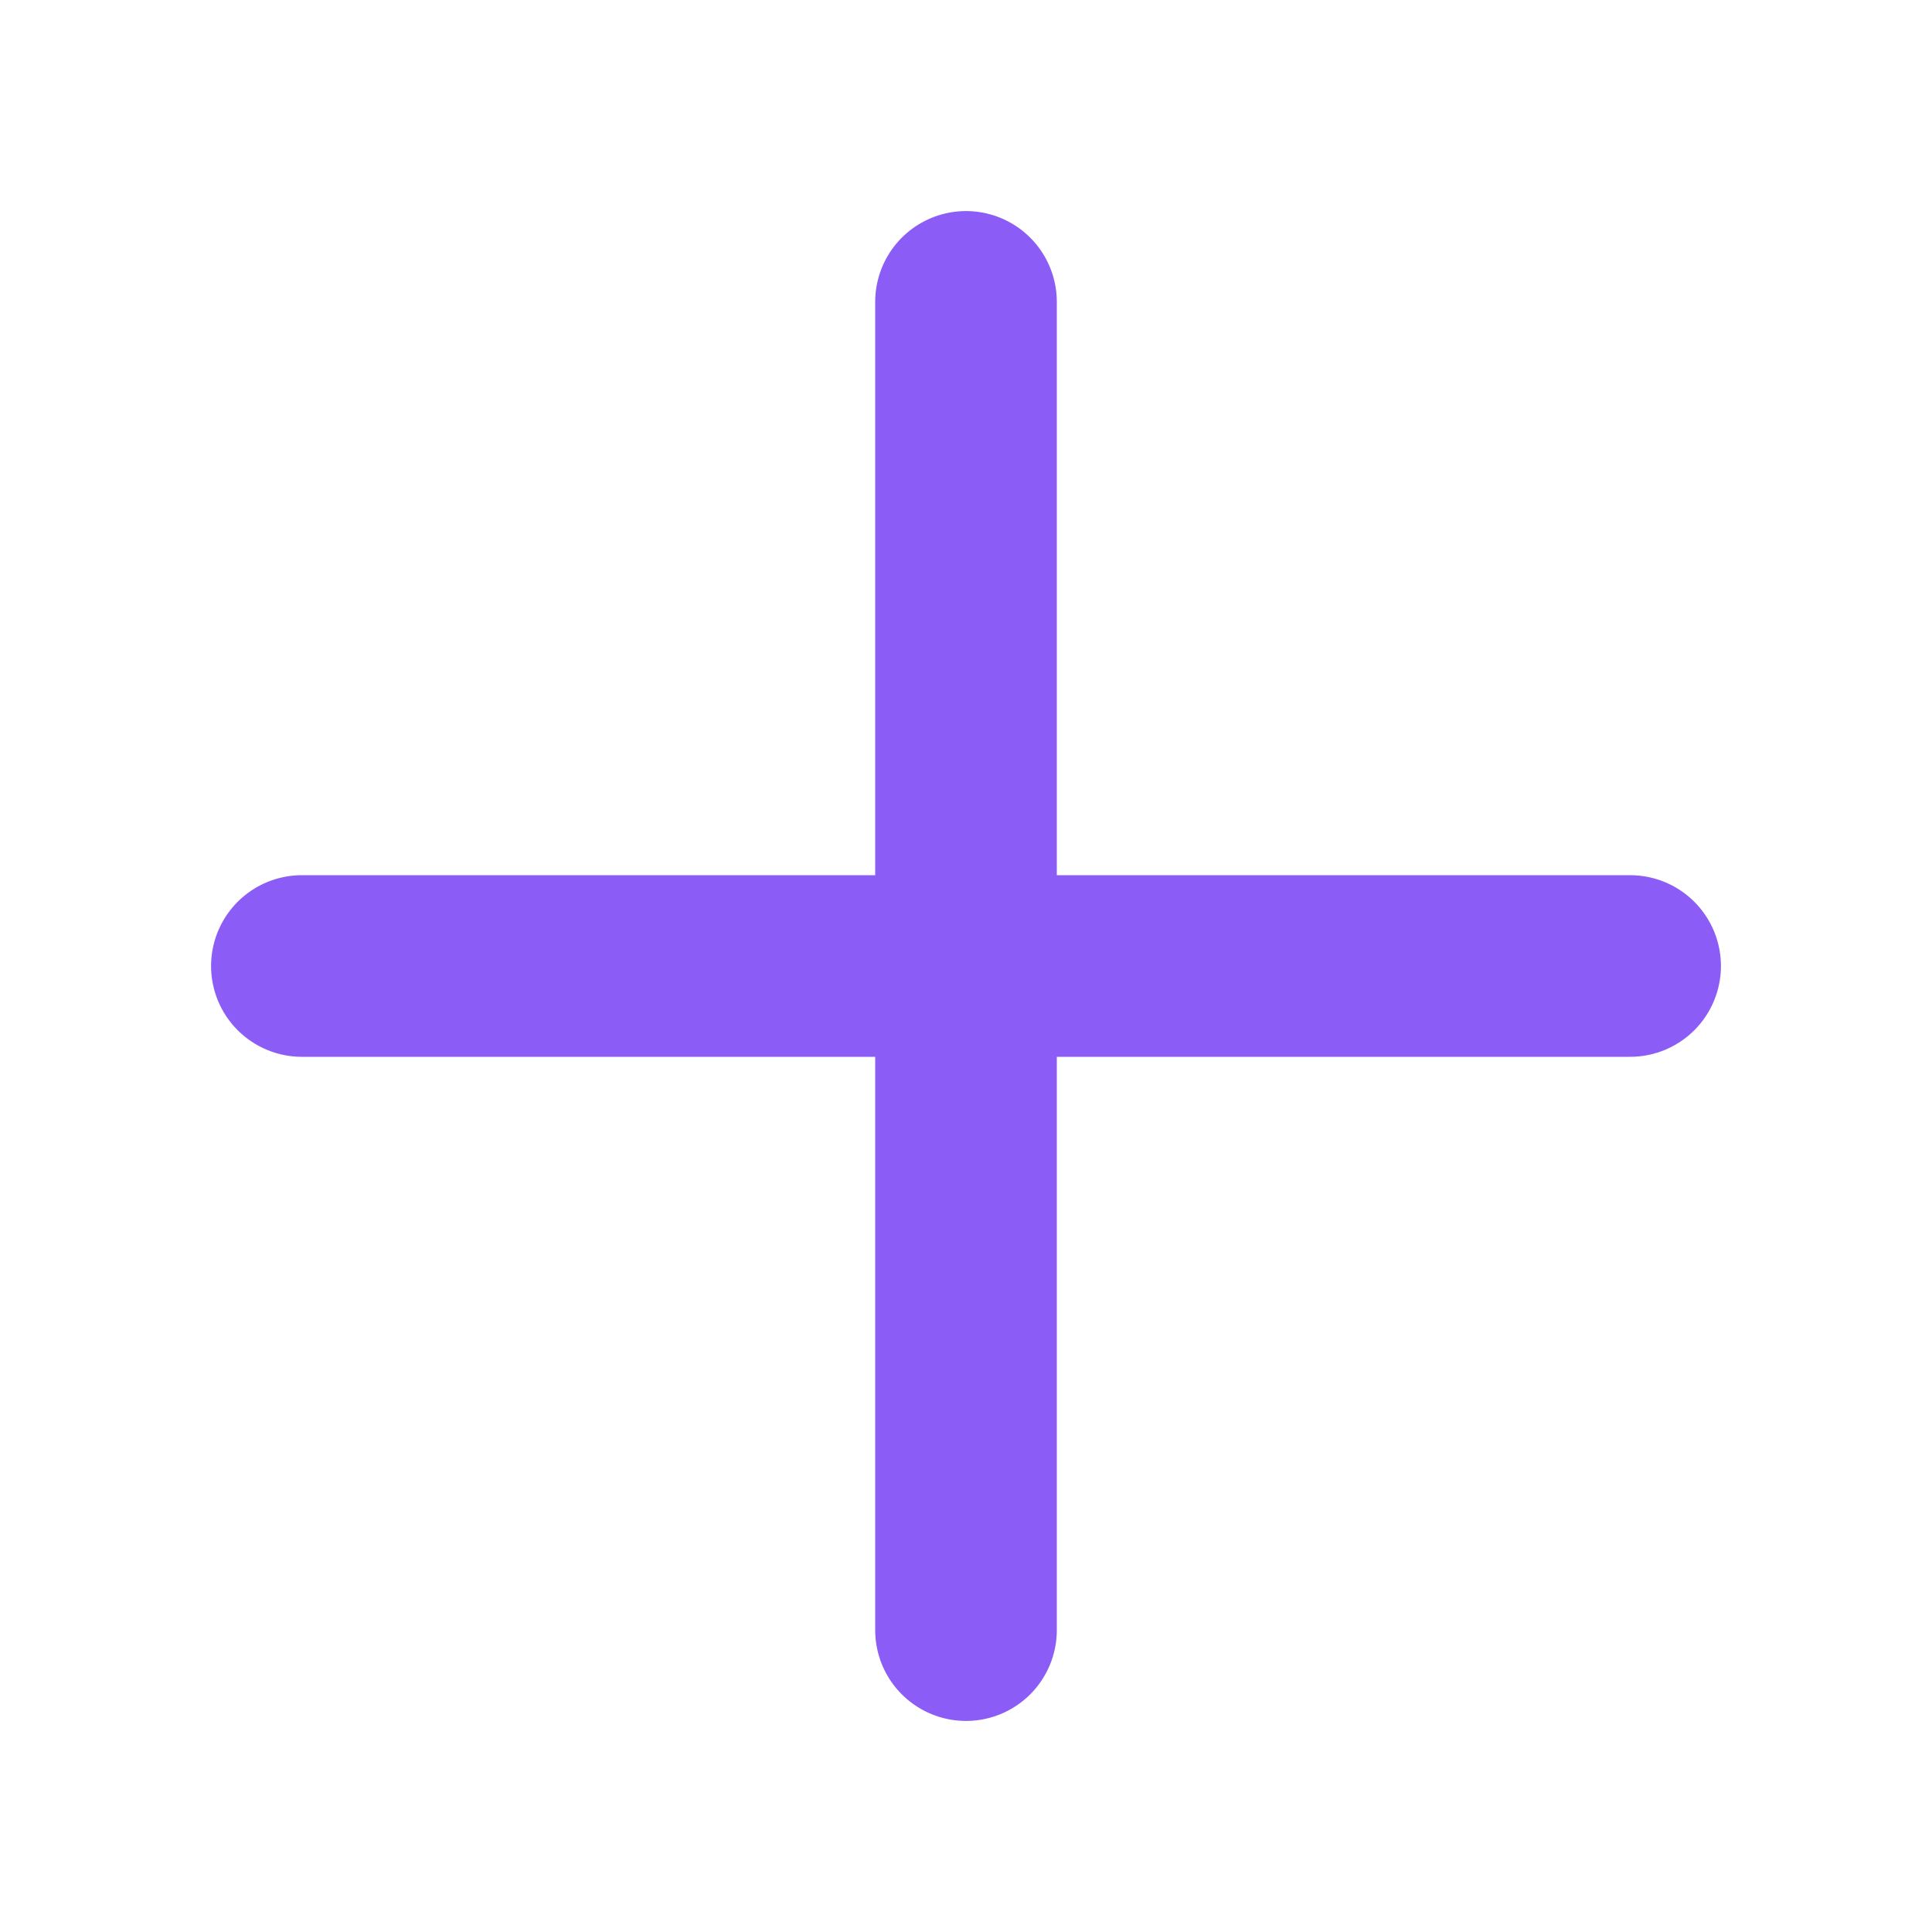
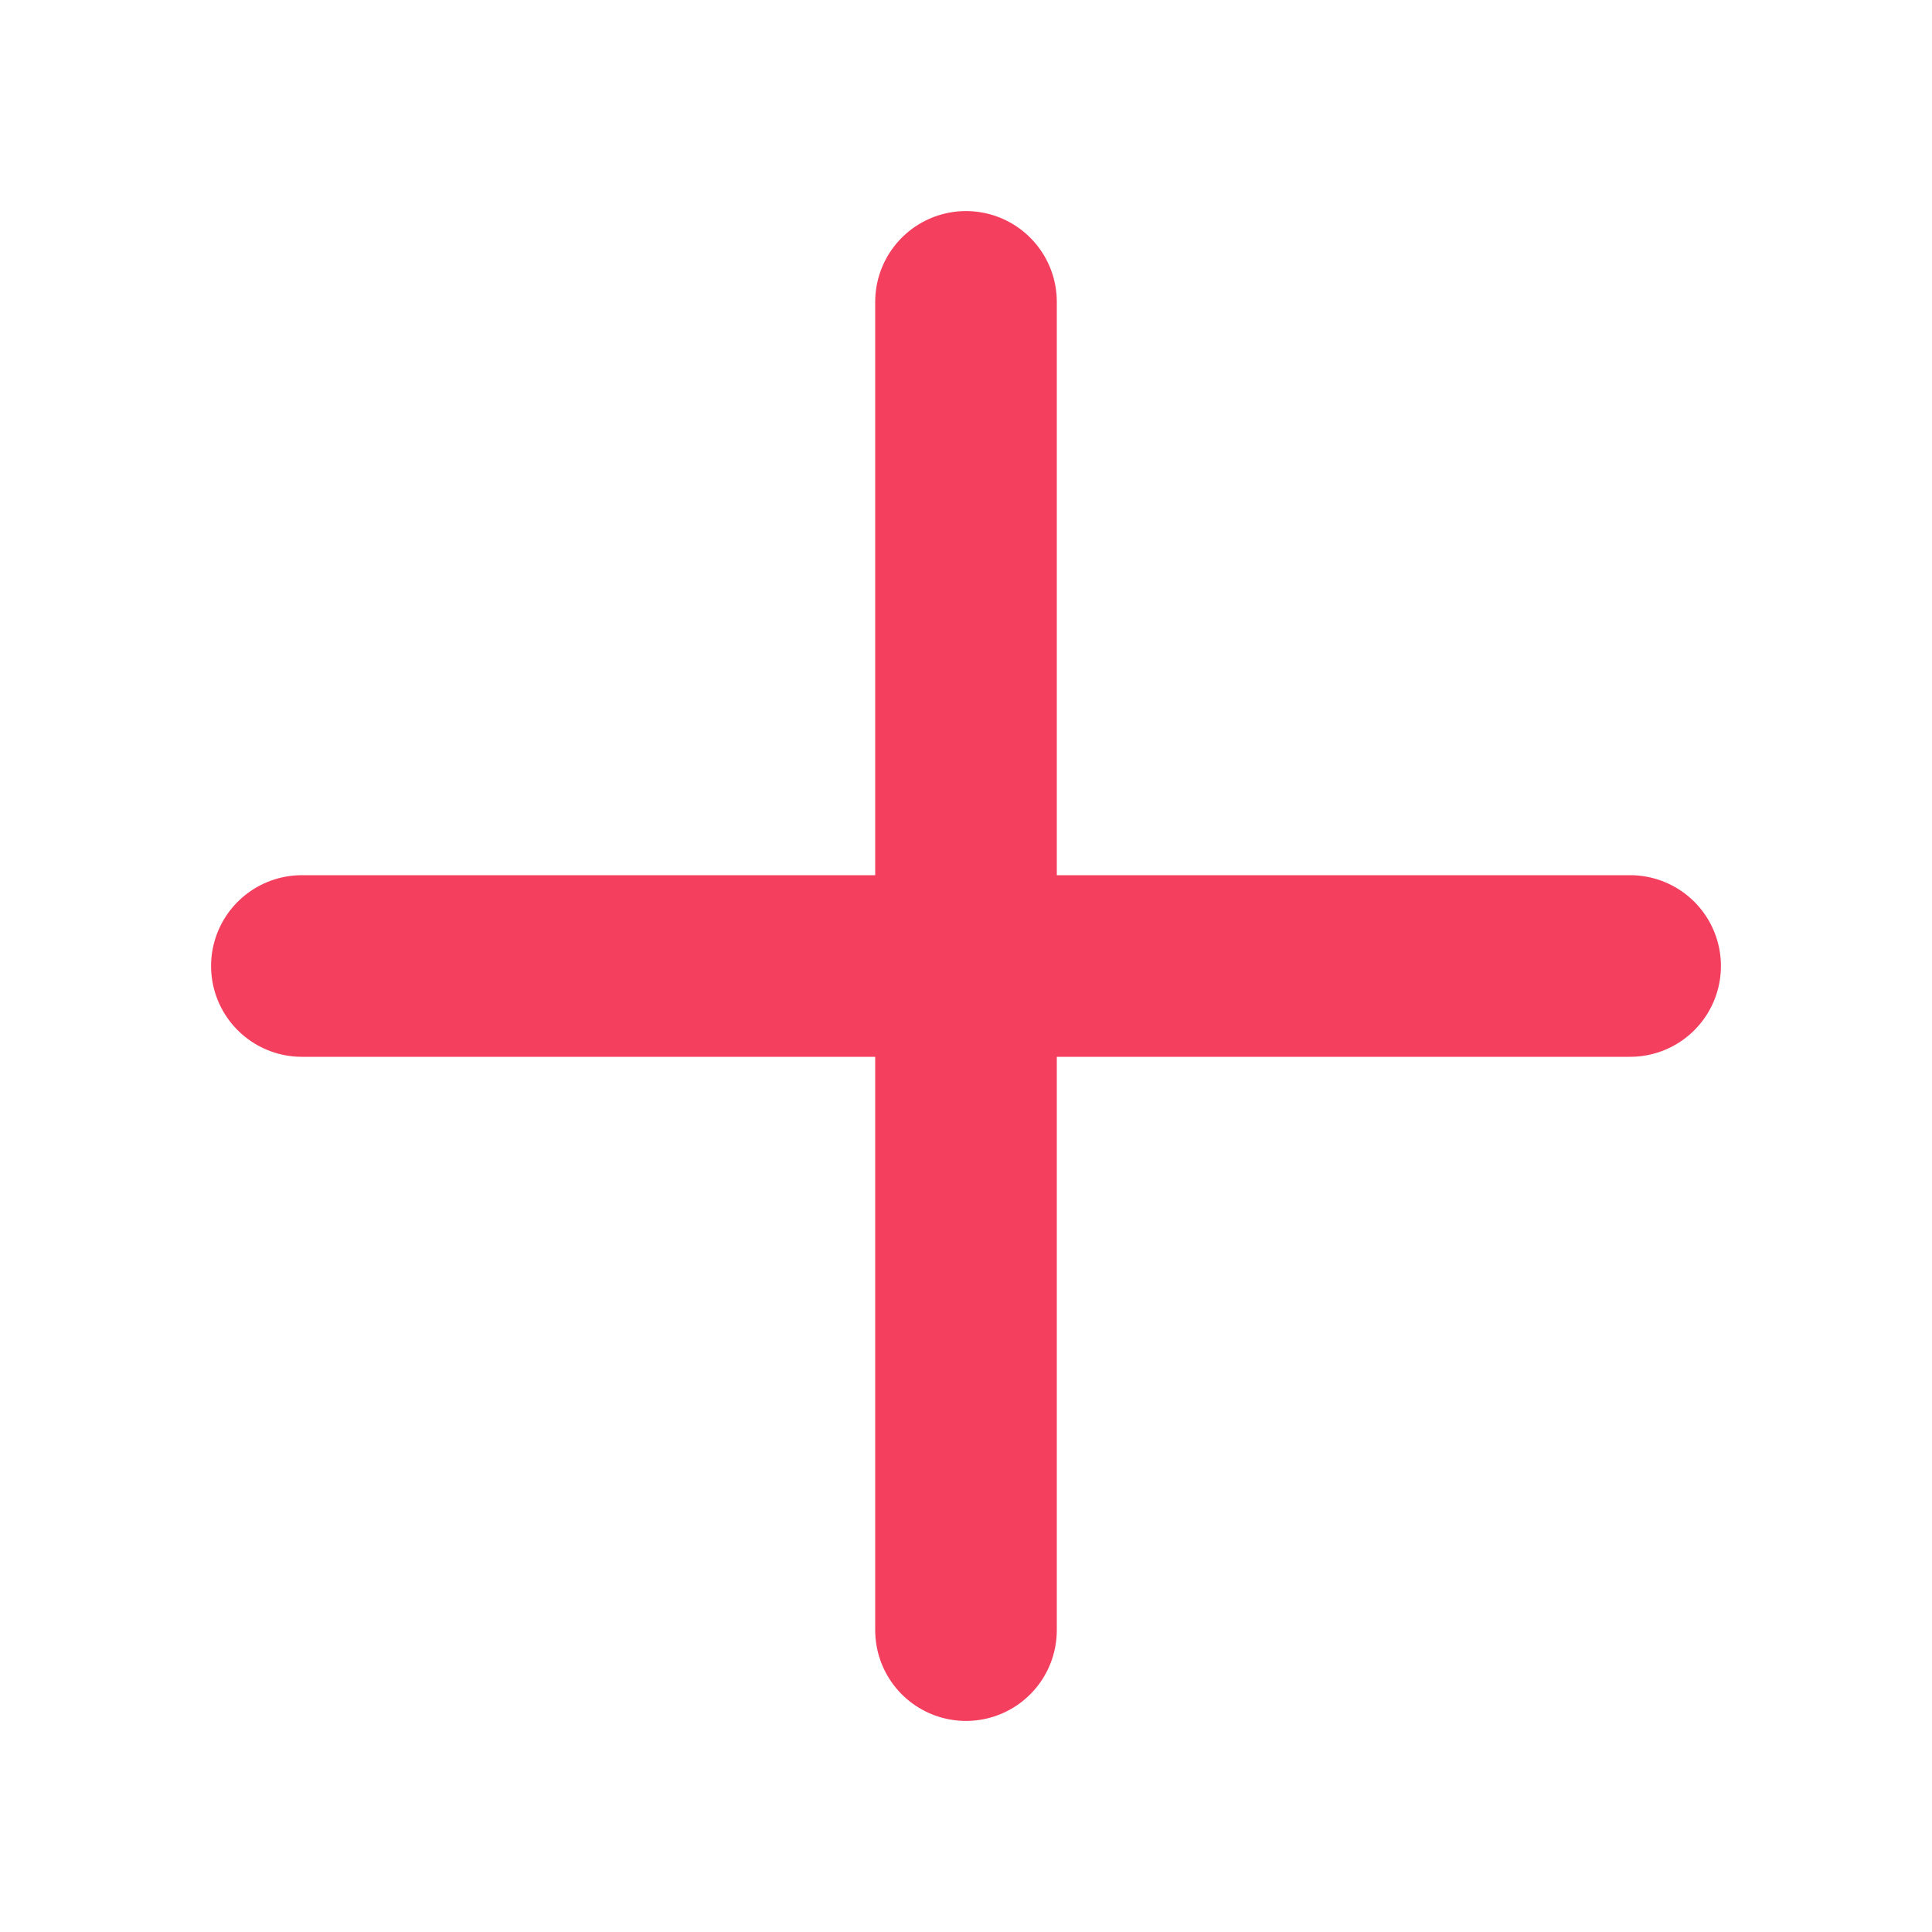
<svg xmlns="http://www.w3.org/2000/svg" width="20" height="20" viewBox="0 0 20 20" fill="none">
-   <path d="M3.125 10H16.875" stroke="#8B5CF6" stroke-width="1.88" stroke-linecap="round" stroke-linejoin="round" />
-   <path d="M10 3.125V16.875" stroke="#8B5CF6" stroke-width="1.88" stroke-linecap="round" stroke-linejoin="round" />
+   <path d="M3.125 10H16.875" stroke="#F43F5E" stroke-width="1.88" stroke-linecap="round" stroke-linejoin="round" />
+   <path d="M10 3.125V16.875" stroke="#F43F5E" stroke-width="1.88" stroke-linecap="round" stroke-linejoin="round" />
</svg>
